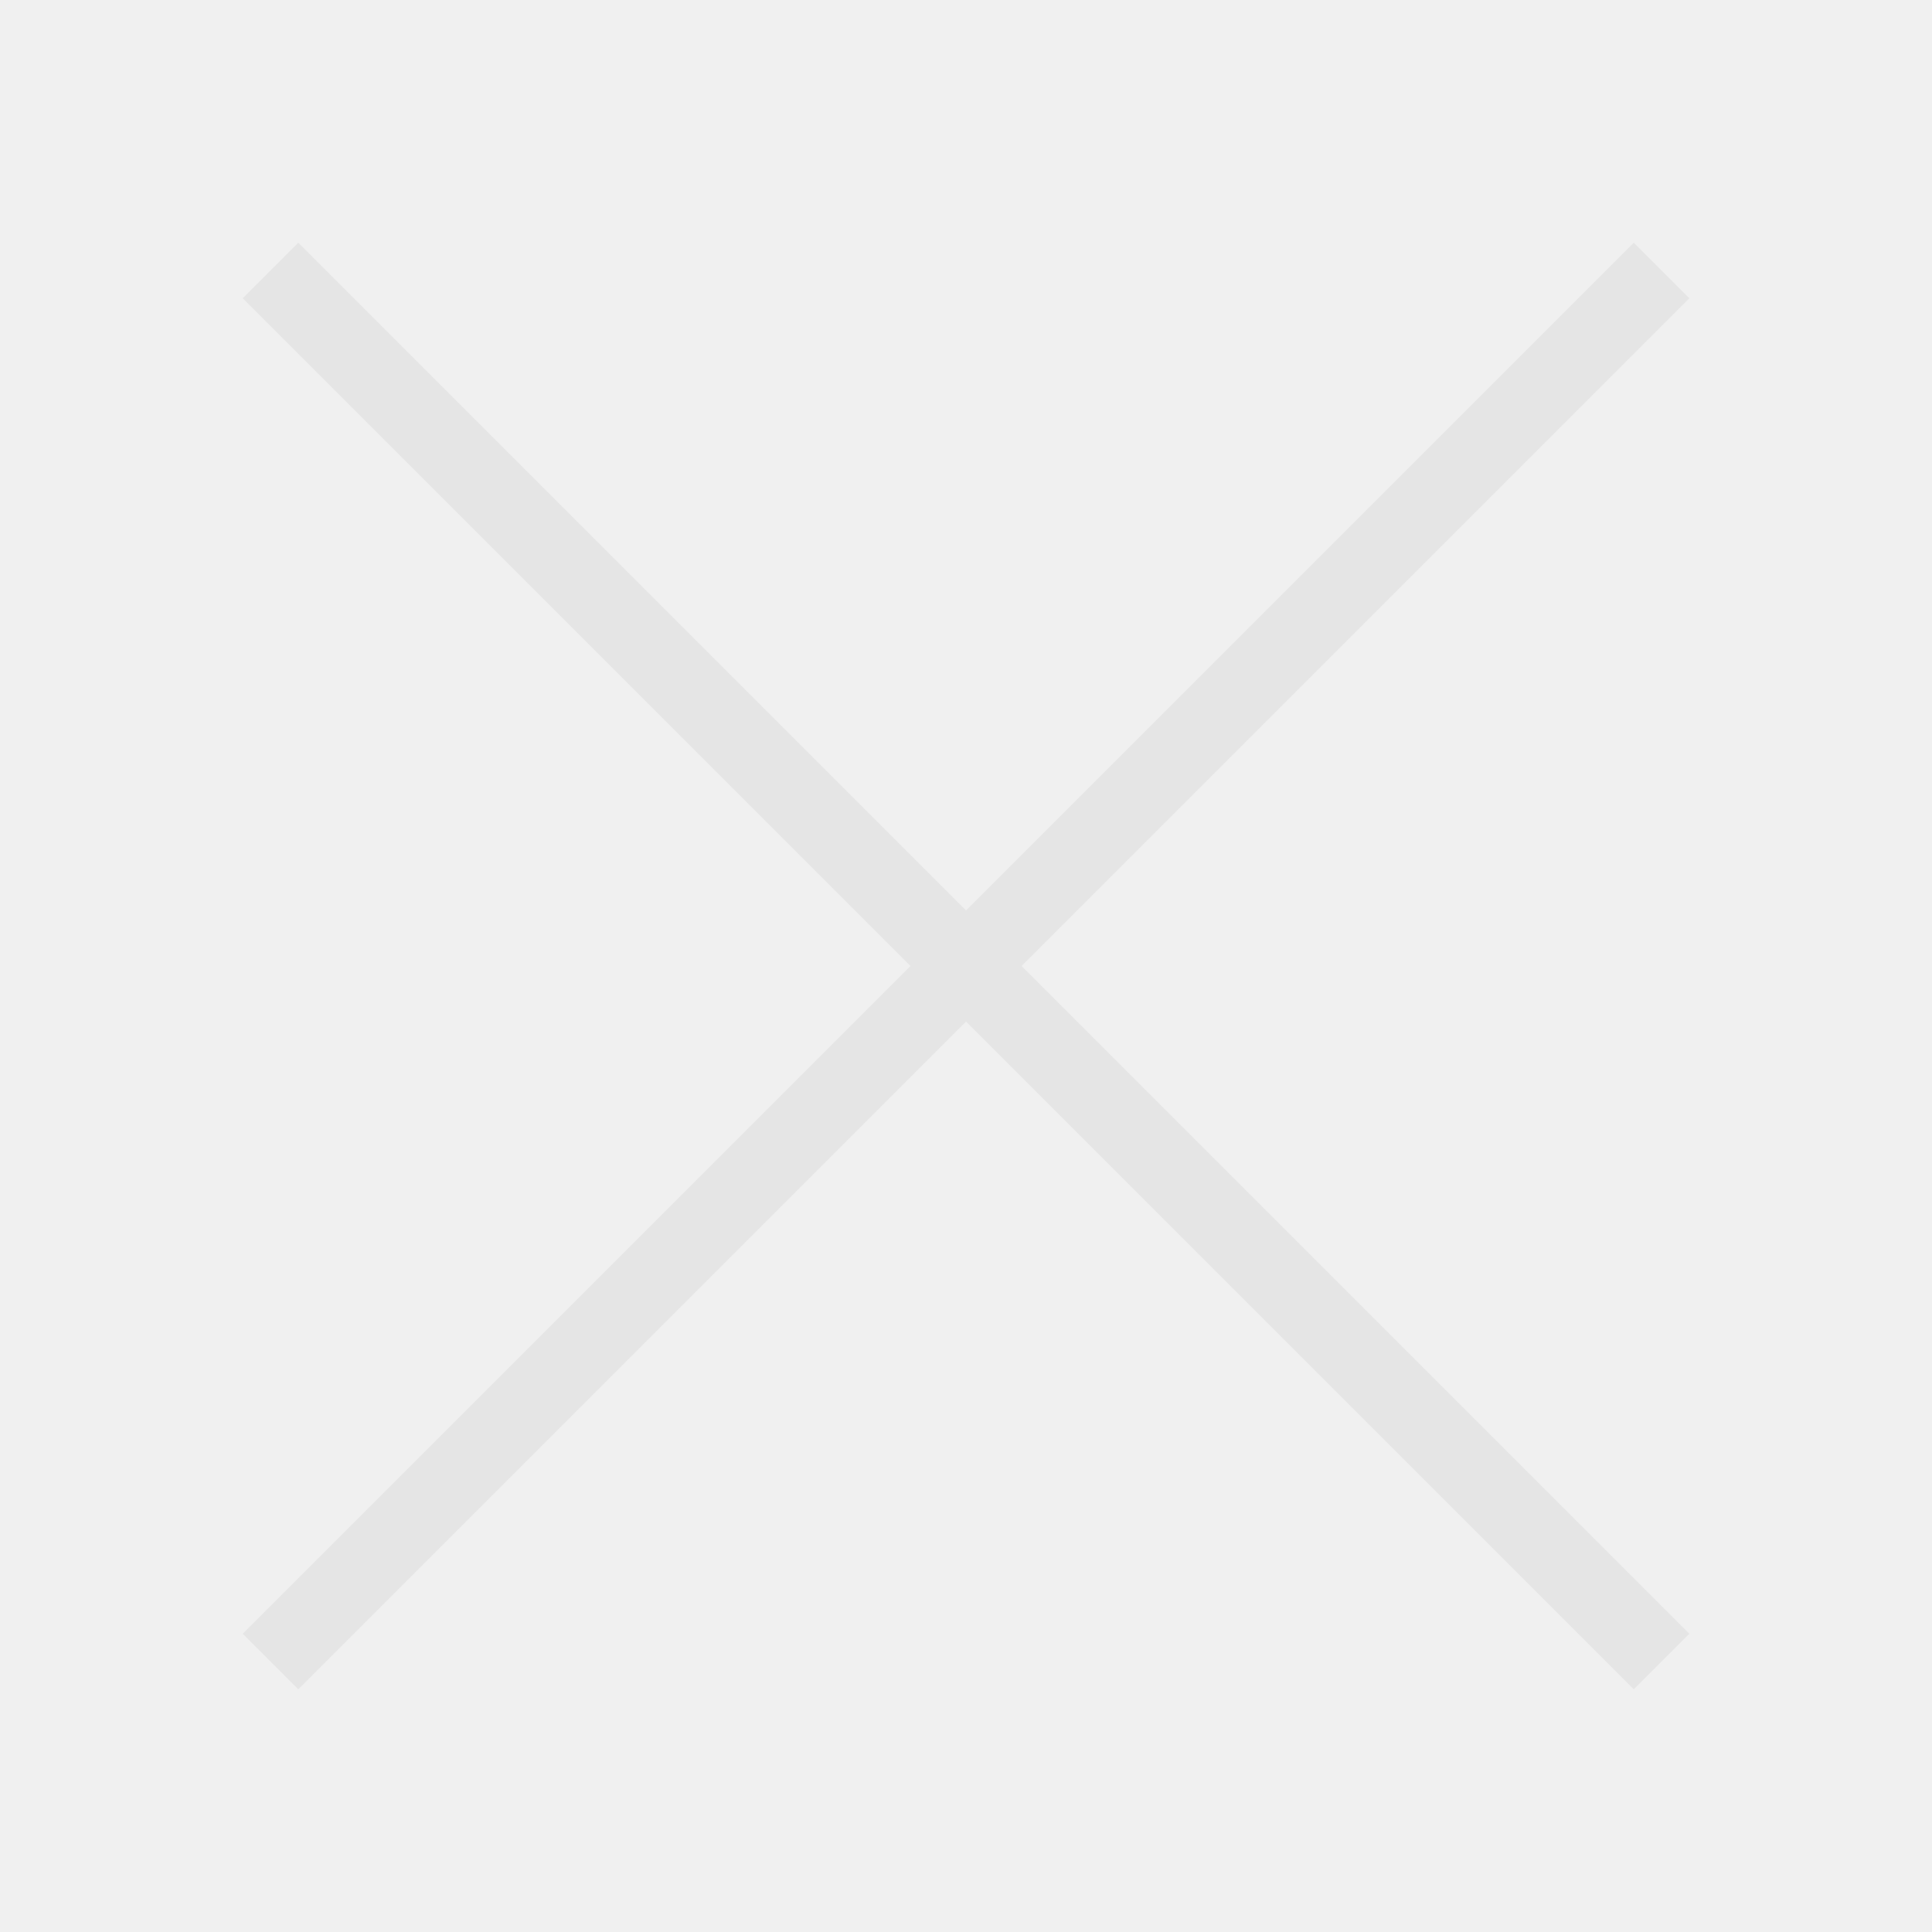
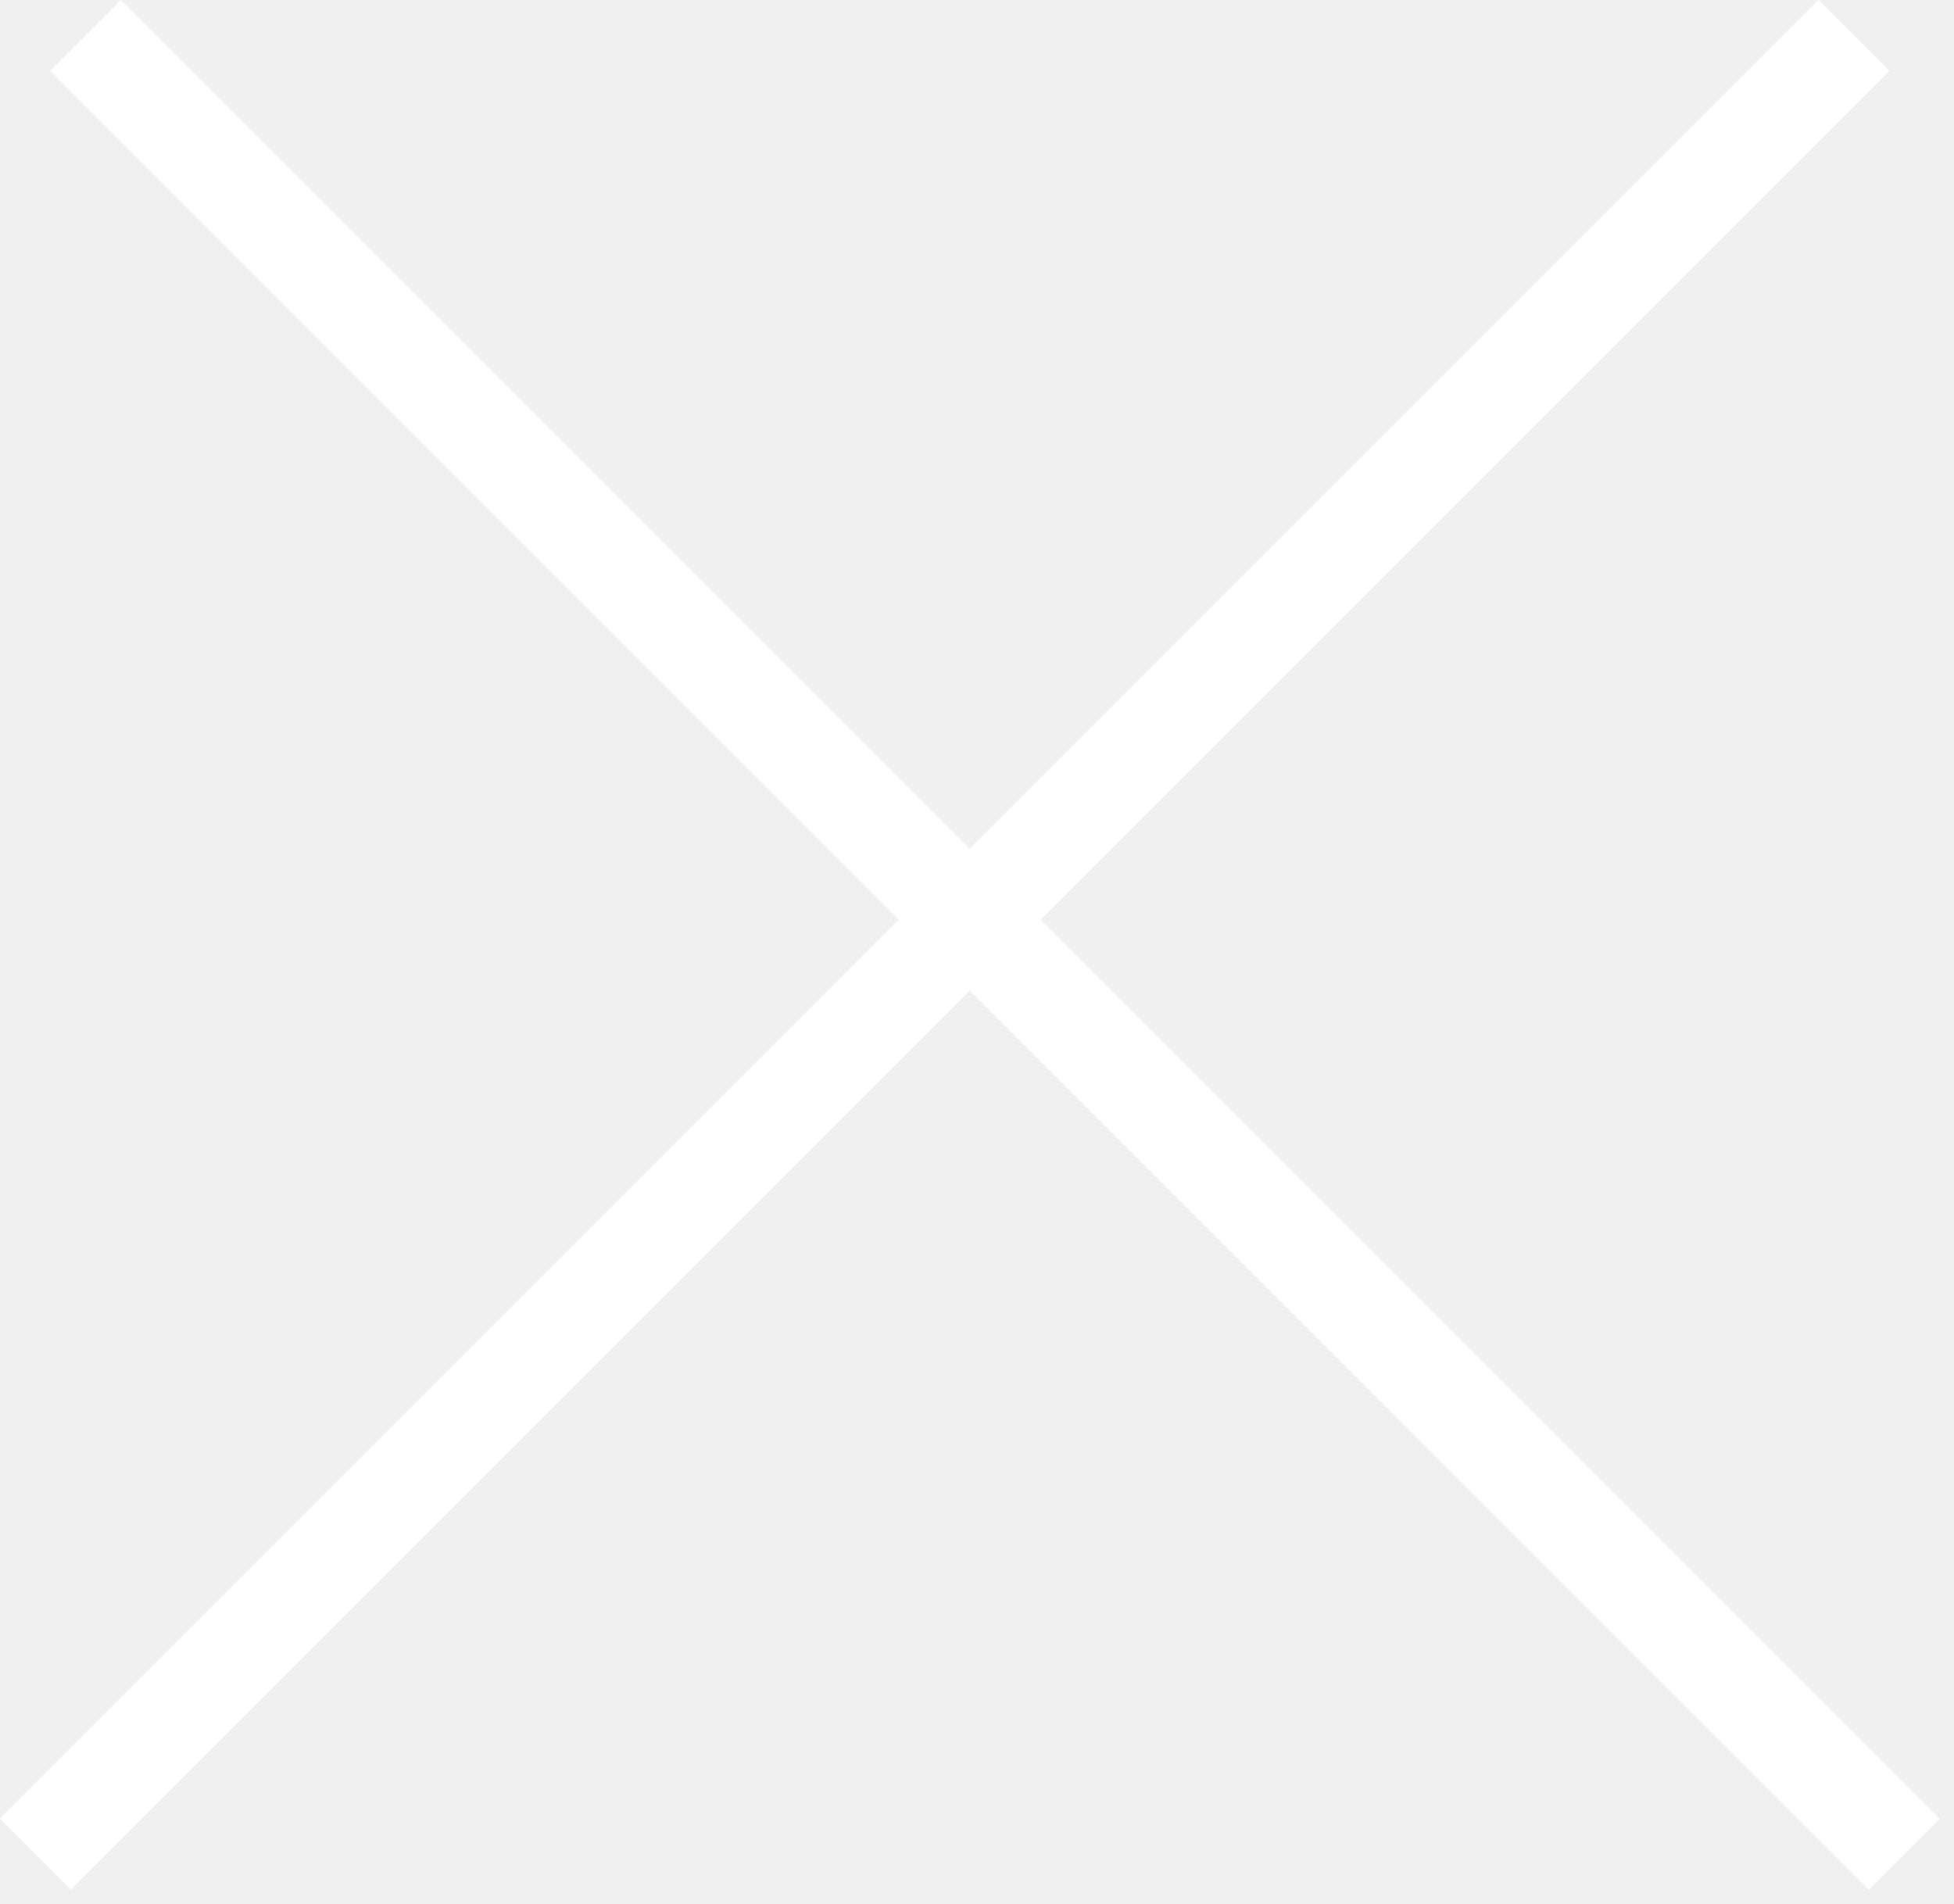
- <svg xmlns="http://www.w3.org/2000/svg" viewBox="0,0,256,256" width="50px" height="50px" fill-rule="nonzero">
-   <g fill="#e5e5e5" fill-rule="nonzero" stroke="none" stroke-width="1" stroke-linecap="butt" stroke-linejoin="miter" stroke-miterlimit="10" stroke-dasharray="" stroke-dashoffset="0" font-family="none" font-weight="none" font-size="none" text-anchor="none" style="mix-blend-mode: normal">
-     <g transform="scale(5.12,5.12)">
-       <path d="M7.719,6.281l-1.438,1.438l17.281,17.281l-17.281,17.281l1.438,1.438l17.281,-17.281l17.281,17.281l1.438,-1.438l-17.281,-17.281l17.281,-17.281l-1.438,-1.438l-17.281,17.281z" />
-     </g>
-   </g>
+ <svg xmlns="http://www.w3.org/2000/svg" class="responsive-shadow" width="39" height="38" viewBox="0 0 39 38" fill="none">
+   <defs>
+     <filter id="shadow" x="-50%" y="-50%" width="200%" height="200%">
+       <feDropShadow dx="2" dy="2" stdDeviation="4" flood-color="black" flood-opacity="0.5" />
+     </filter>
+   </defs>
+   <path fill-rule="evenodd" clip-rule="evenodd" d="M20.77 18.355L37.711 1.414L36.297 0L19.355 16.941L2.414 0L1 1.414L17.941 18.355L0 36.297L1.414 37.711L19.355 19.77L37.297 37.711L38.711 36.297L20.77 18.355Z" fill="white" />
+   <style>
+   @media (max-width: 1024px) {
+     .responsive-shadow path {
+       filter: url(#shadow);
+     }
+   }
+ </style>
</svg>
